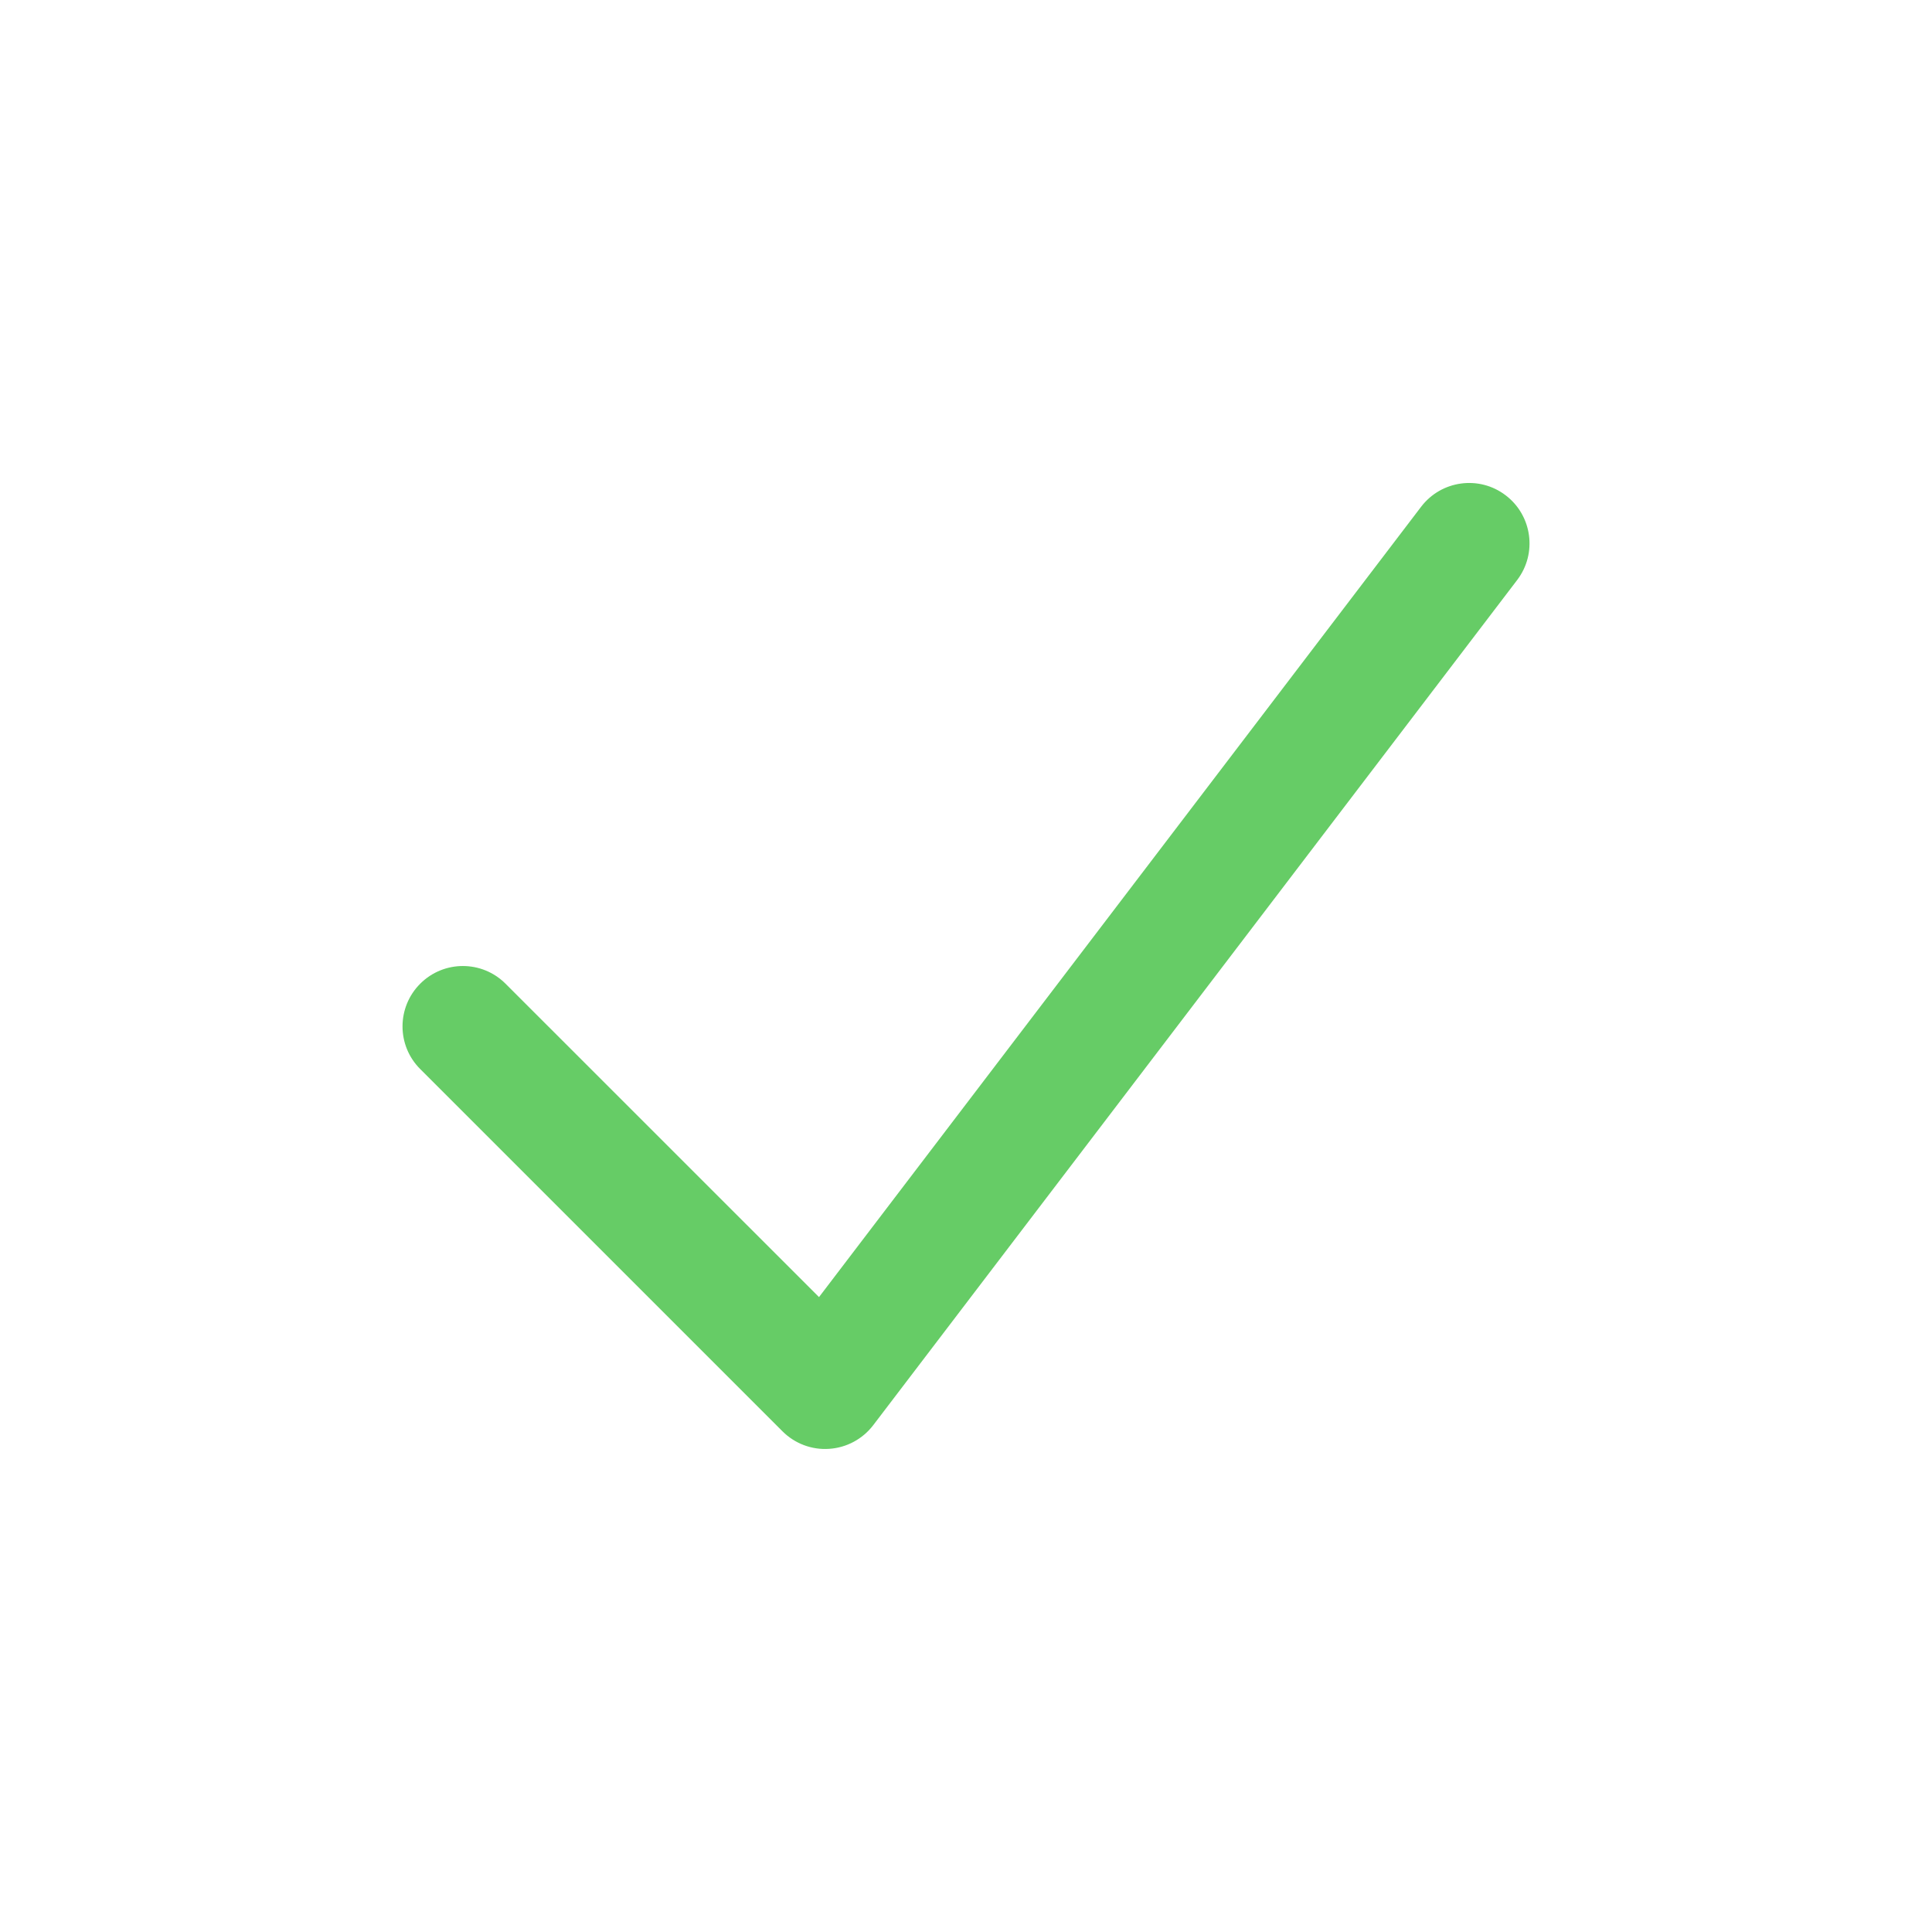
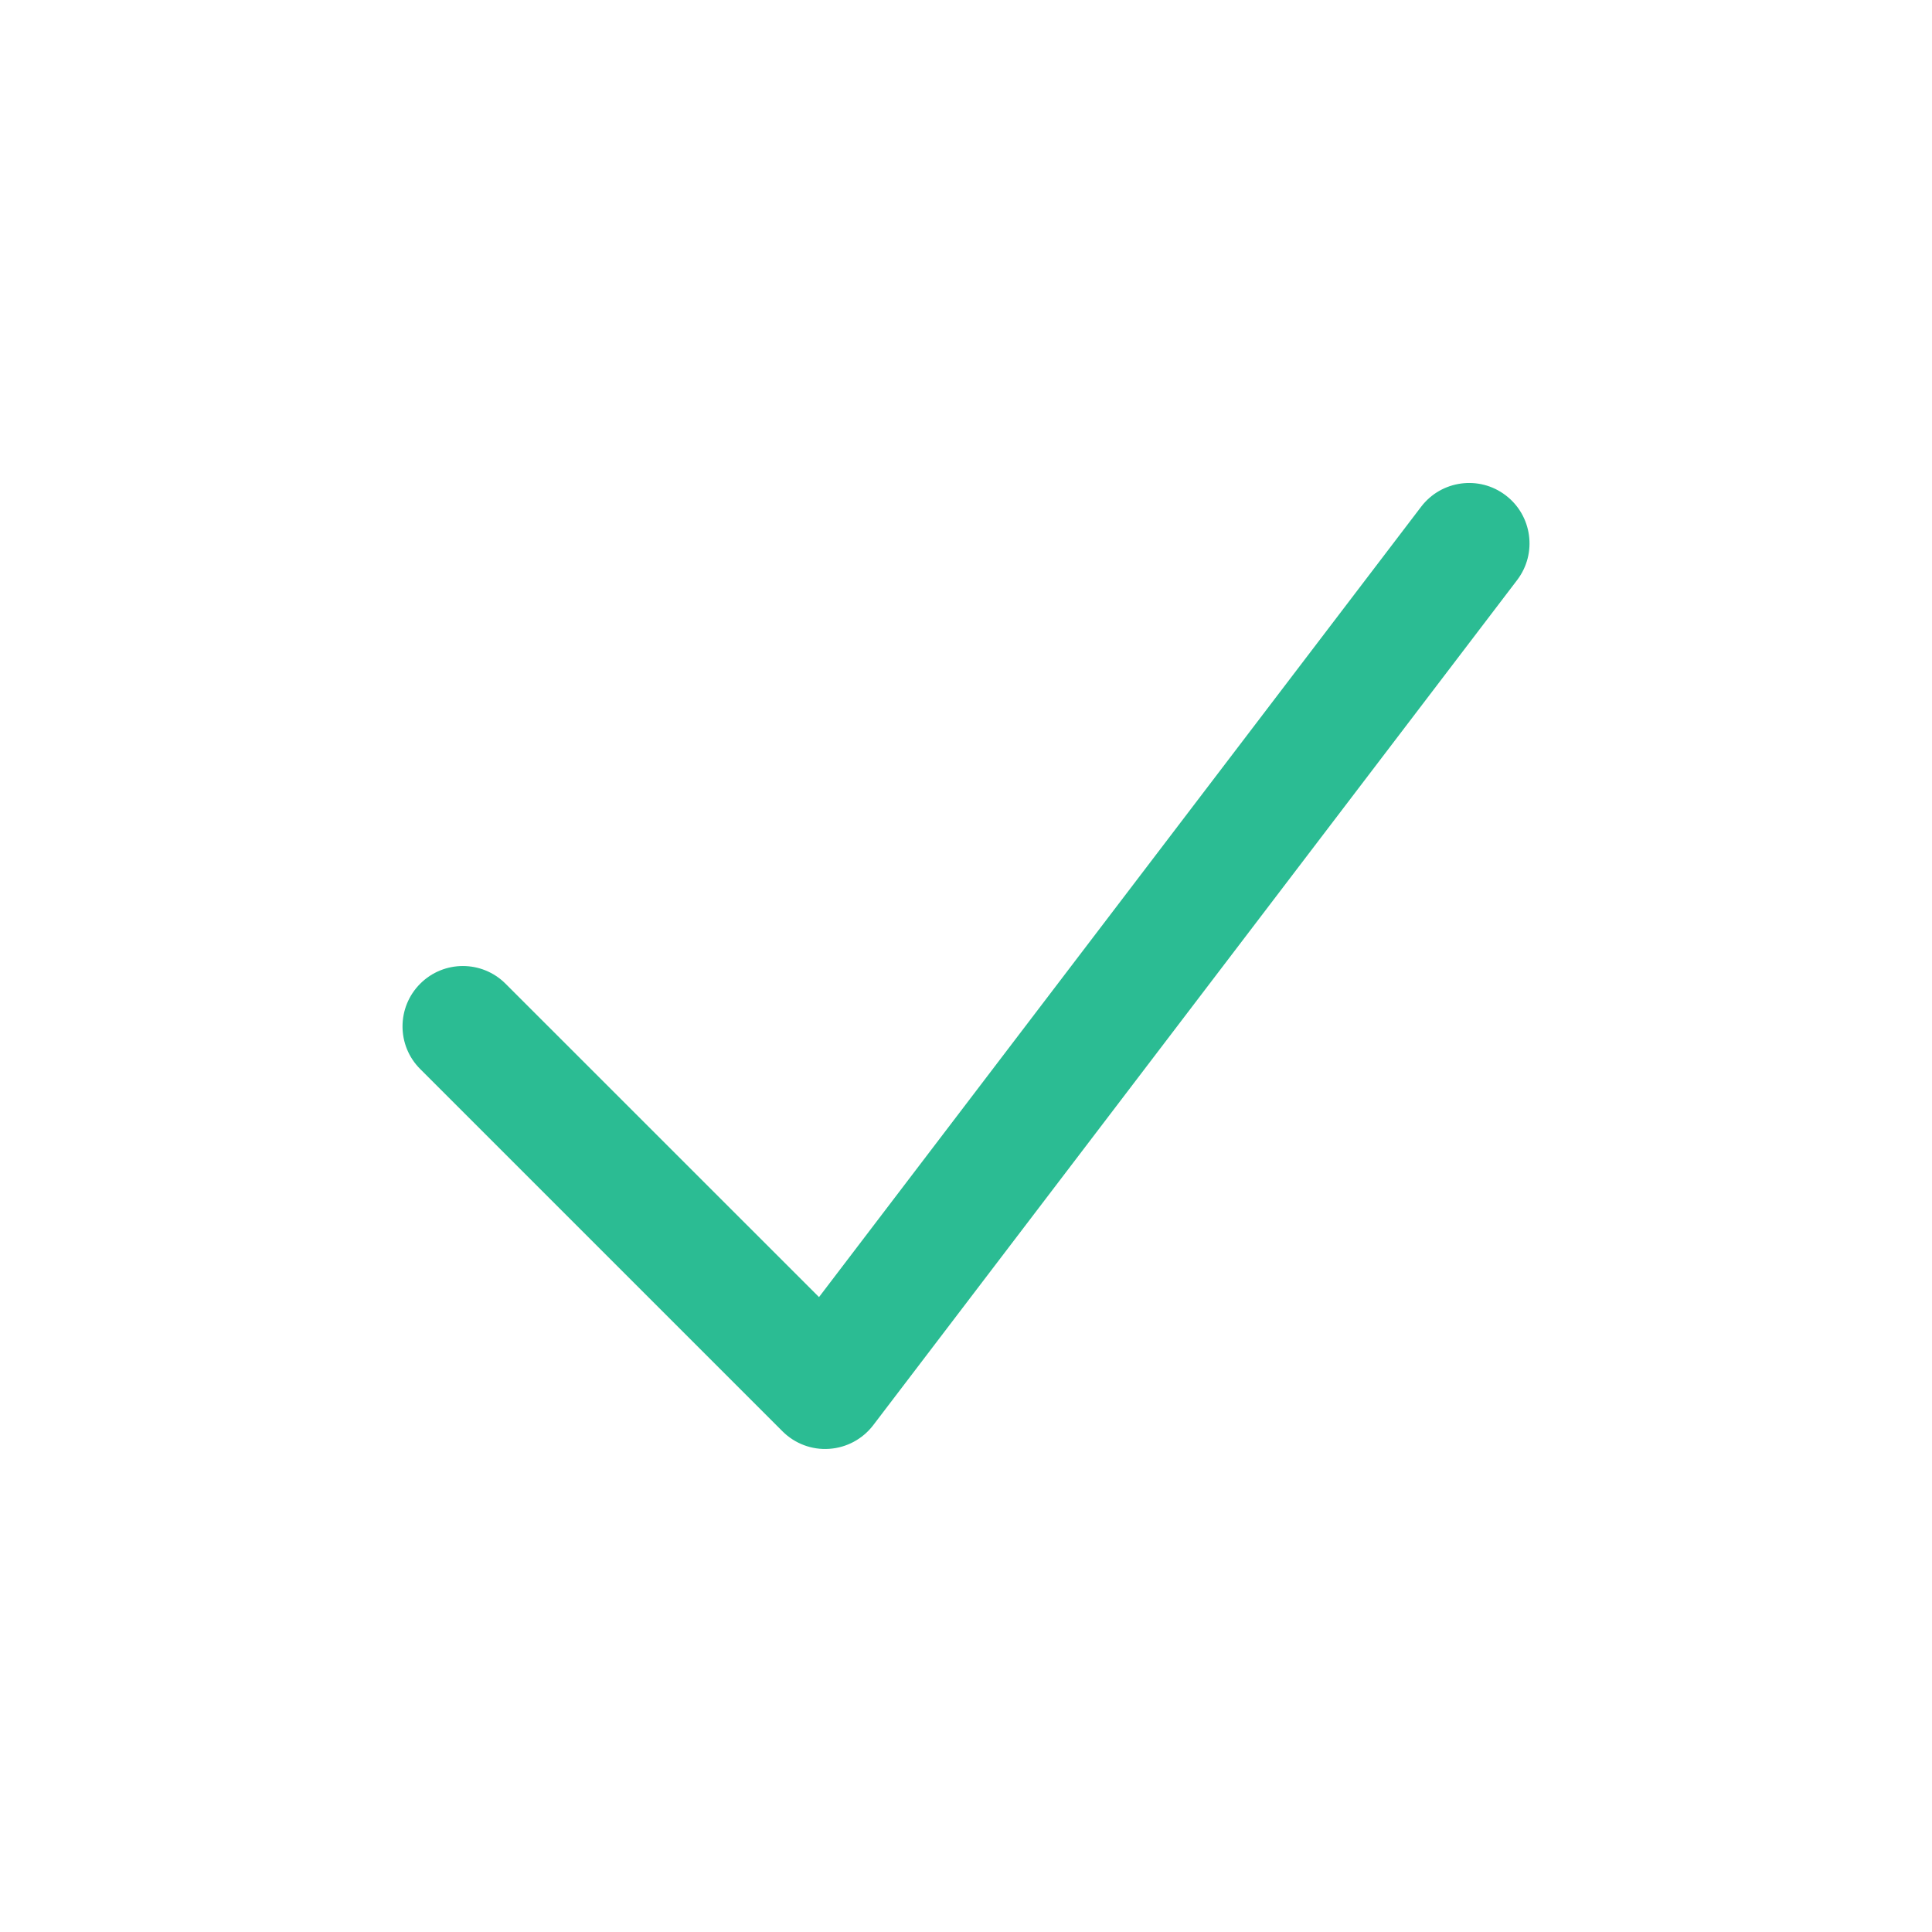
<svg xmlns="http://www.w3.org/2000/svg" width="24" height="24" viewBox="0 0 24 24" fill="none">
  <g id="iconsTranStatus">
-     <path id="Vector (Stroke)" fill-rule="evenodd" clip-rule="evenodd" d="M18.704 6.153C19.034 6.404 19.098 6.875 18.847 7.205L10.847 17.705C10.715 17.877 10.516 17.984 10.3 17.998C10.084 18.013 9.873 17.933 9.72 17.78L5.22 13.28C4.927 12.988 4.927 12.513 5.22 12.22C5.513 11.927 5.987 11.927 6.28 12.22L10.174 16.113L17.653 6.296C17.904 5.966 18.375 5.902 18.704 6.153Z" fill="#66CC66" />
+     <path id="Vector (Stroke)" fill-rule="evenodd" clip-rule="evenodd" d="M18.704 6.153C19.034 6.404 19.098 6.875 18.847 7.205L10.847 17.705C10.715 17.877 10.516 17.984 10.3 17.998C10.084 18.013 9.873 17.933 9.72 17.78L5.22 13.28C4.927 12.988 4.927 12.513 5.22 12.22C5.513 11.927 5.987 11.927 6.28 12.22L10.174 16.113L17.653 6.296C17.904 5.966 18.375 5.902 18.704 6.153Z" fill="#2BBC93" />
  </g>
</svg>
